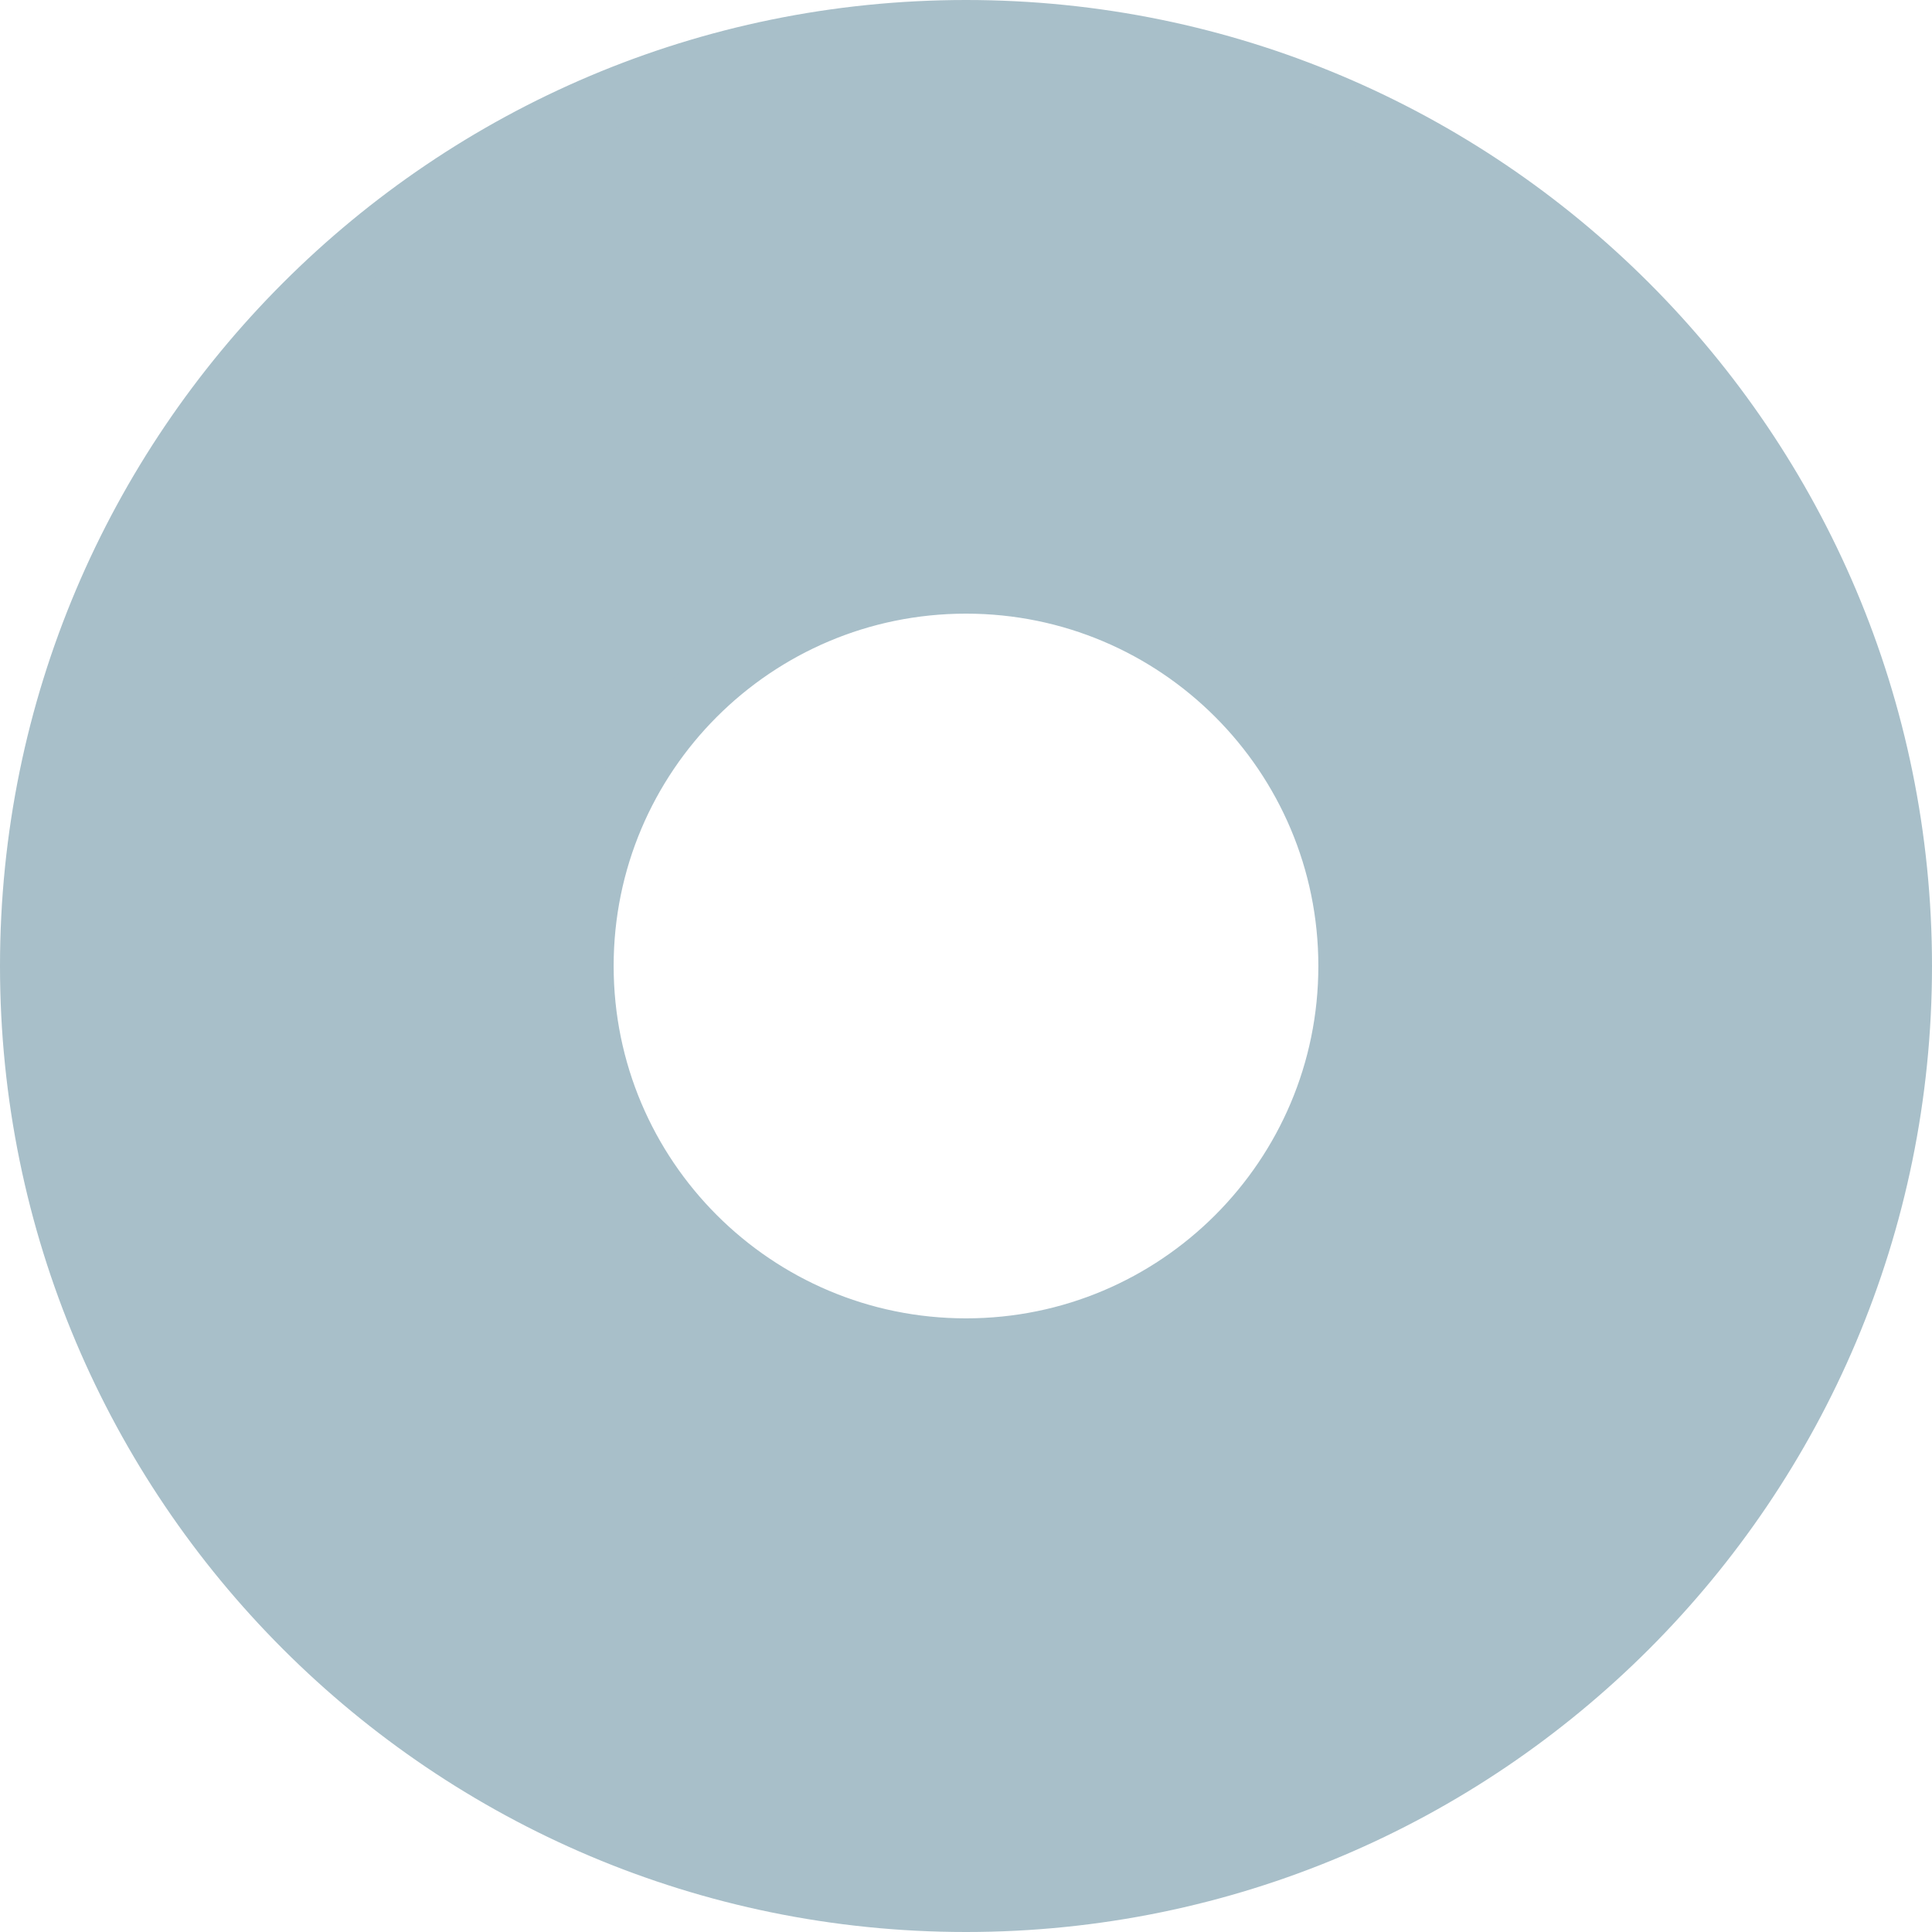
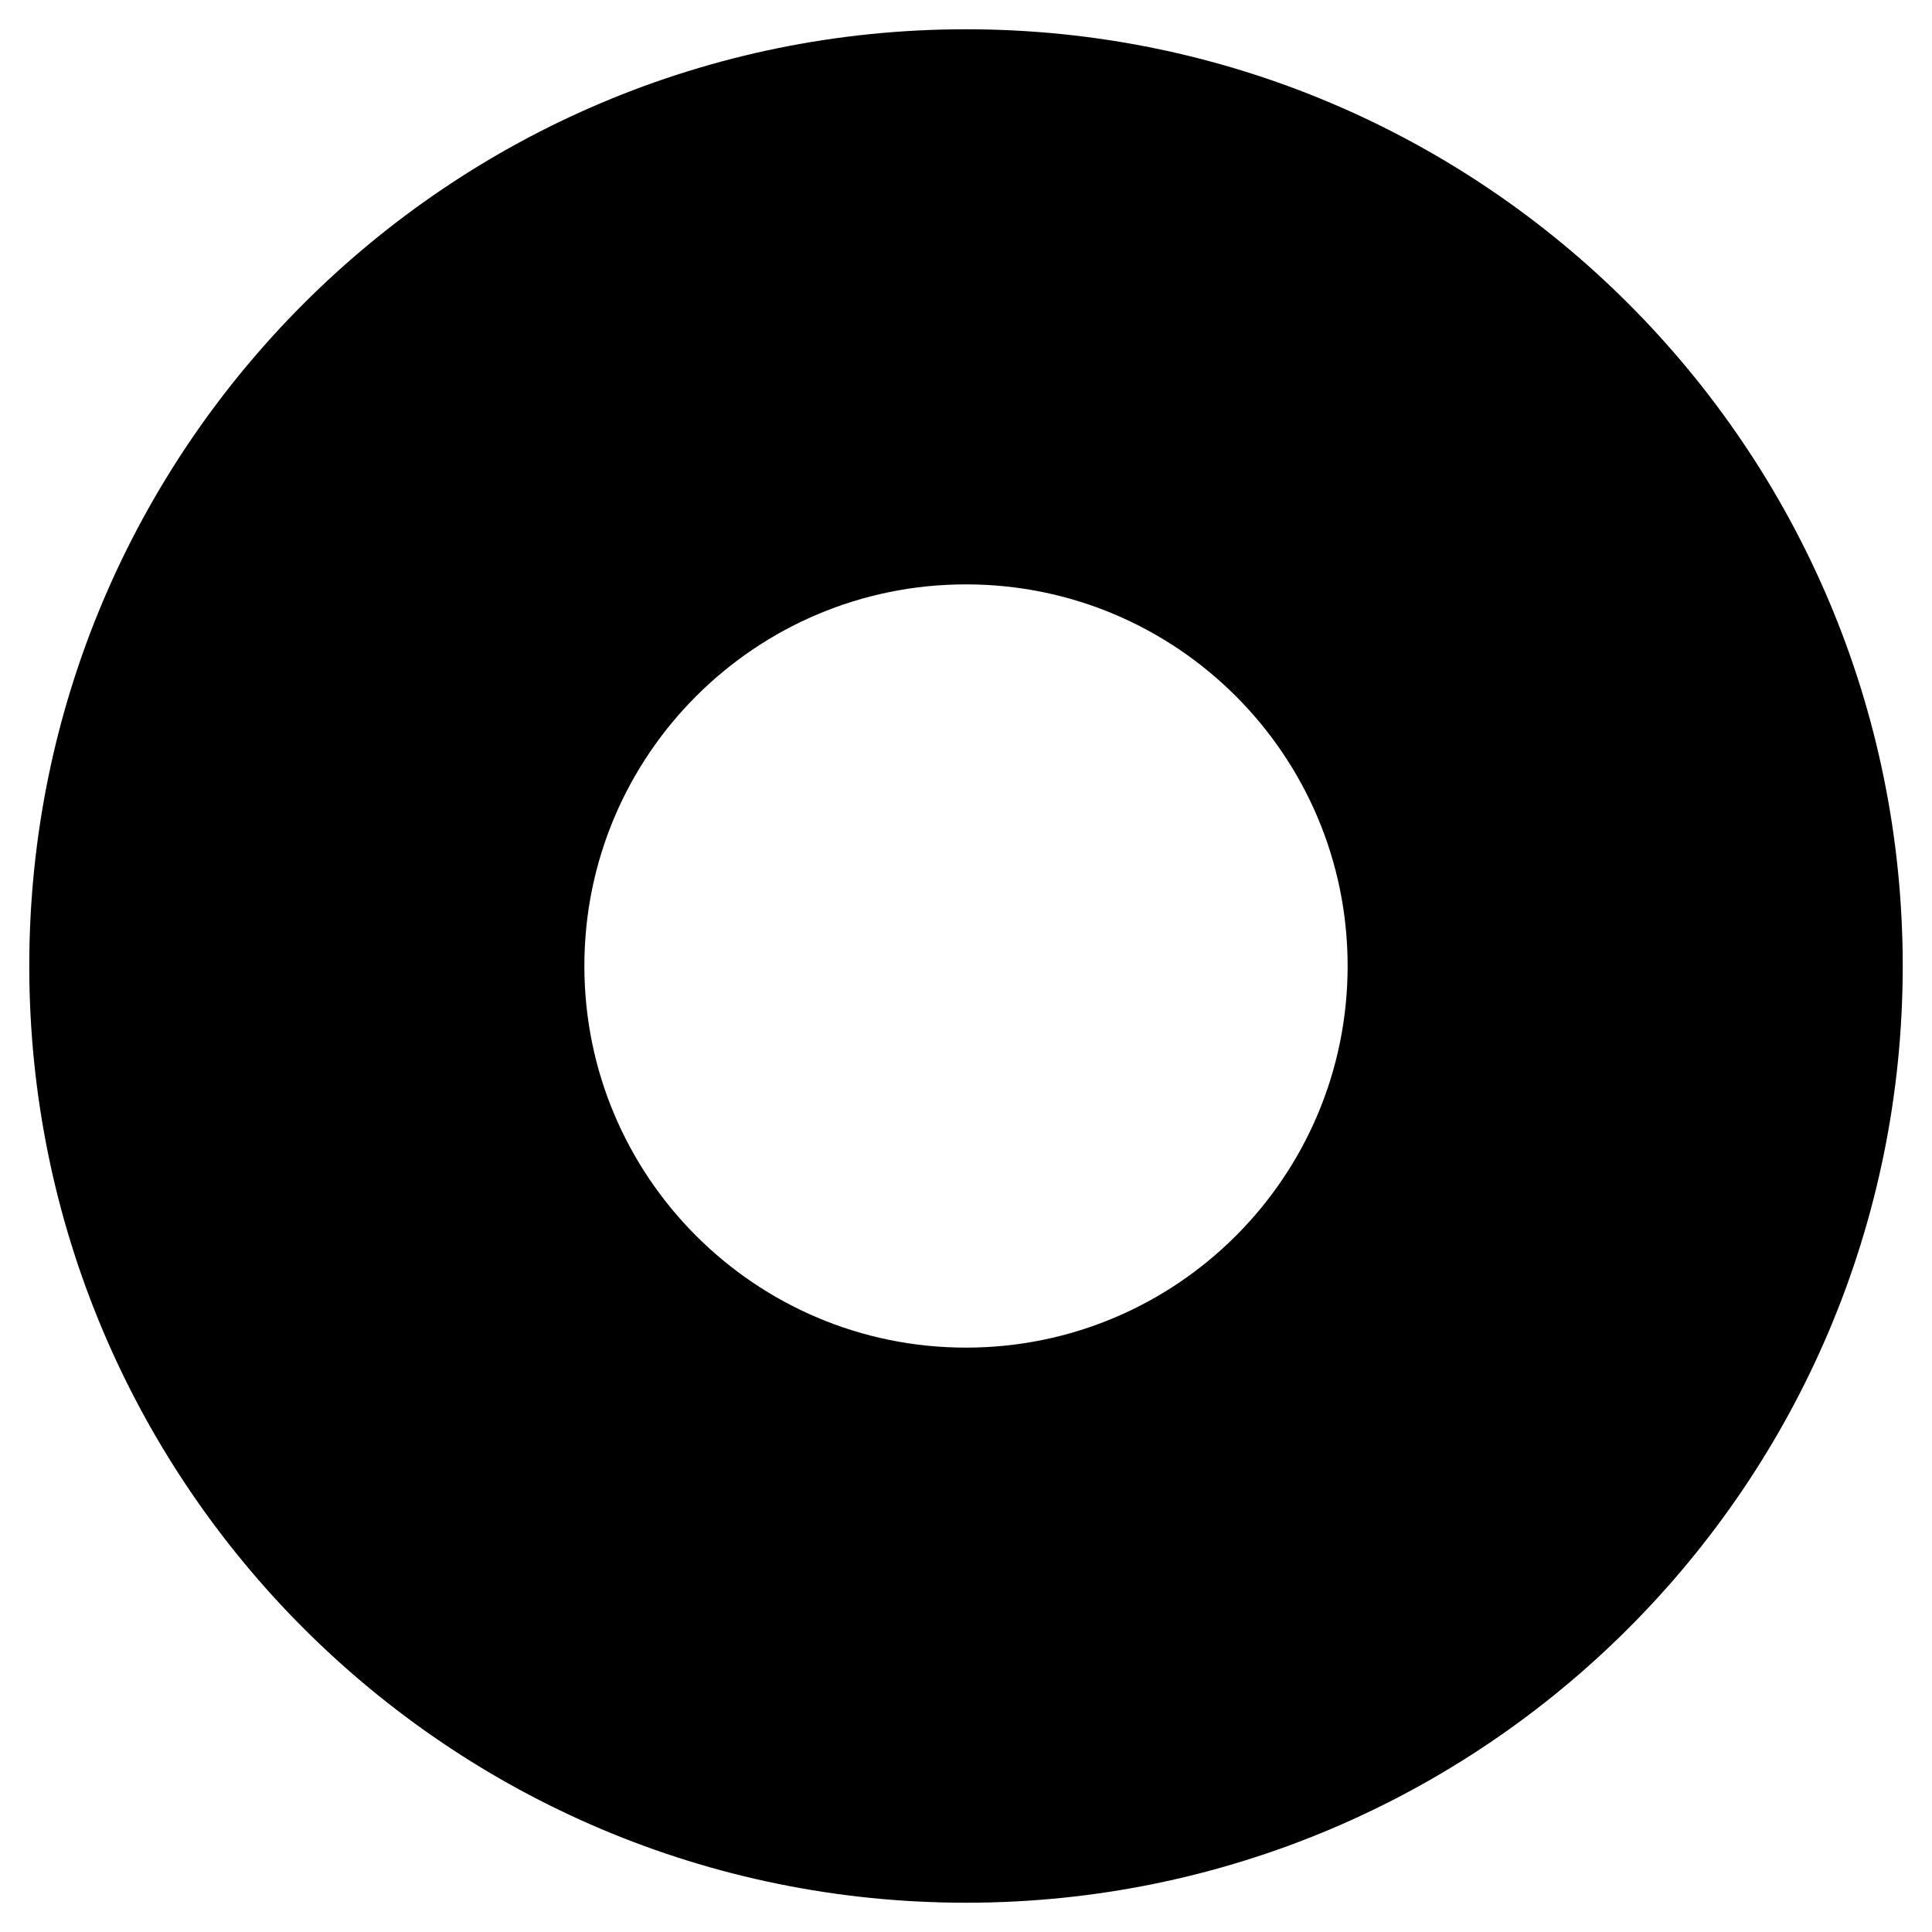
<svg xmlns="http://www.w3.org/2000/svg" width="66" height="66">
-   <path d="M33 1c17.673 0 32 14.327 32 32 0 17.673-14.327 32-32 32C15.327 65 1 50.673 1 33 1 15.327 15.327 1 33 1Zm0 18.963c-7.2 0-13.037 5.837-13.037 13.037 0 7.2 5.837 13.037 13.037 13.037 7.2 0 13.037-5.837 13.037-13.037 0-7.2-5.837-13.037-13.037-13.037Z" stroke="#A8BFC9" stroke-width="2" fill="#A8BFC9" />
+   <path d="M33 1c17.673 0 32 14.327 32 32 0 17.673-14.327 32-32 32C15.327 65 1 50.673 1 33 1 15.327 15.327 1 33 1Zm0 18.963c-7.2 0-13.037 5.837-13.037 13.037 0 7.2 5.837 13.037 13.037 13.037 7.2 0 13.037-5.837 13.037-13.037 0-7.2-5.837-13.037-13.037-13.037Z" stroke="" stroke-width="" fill="" />
</svg>
